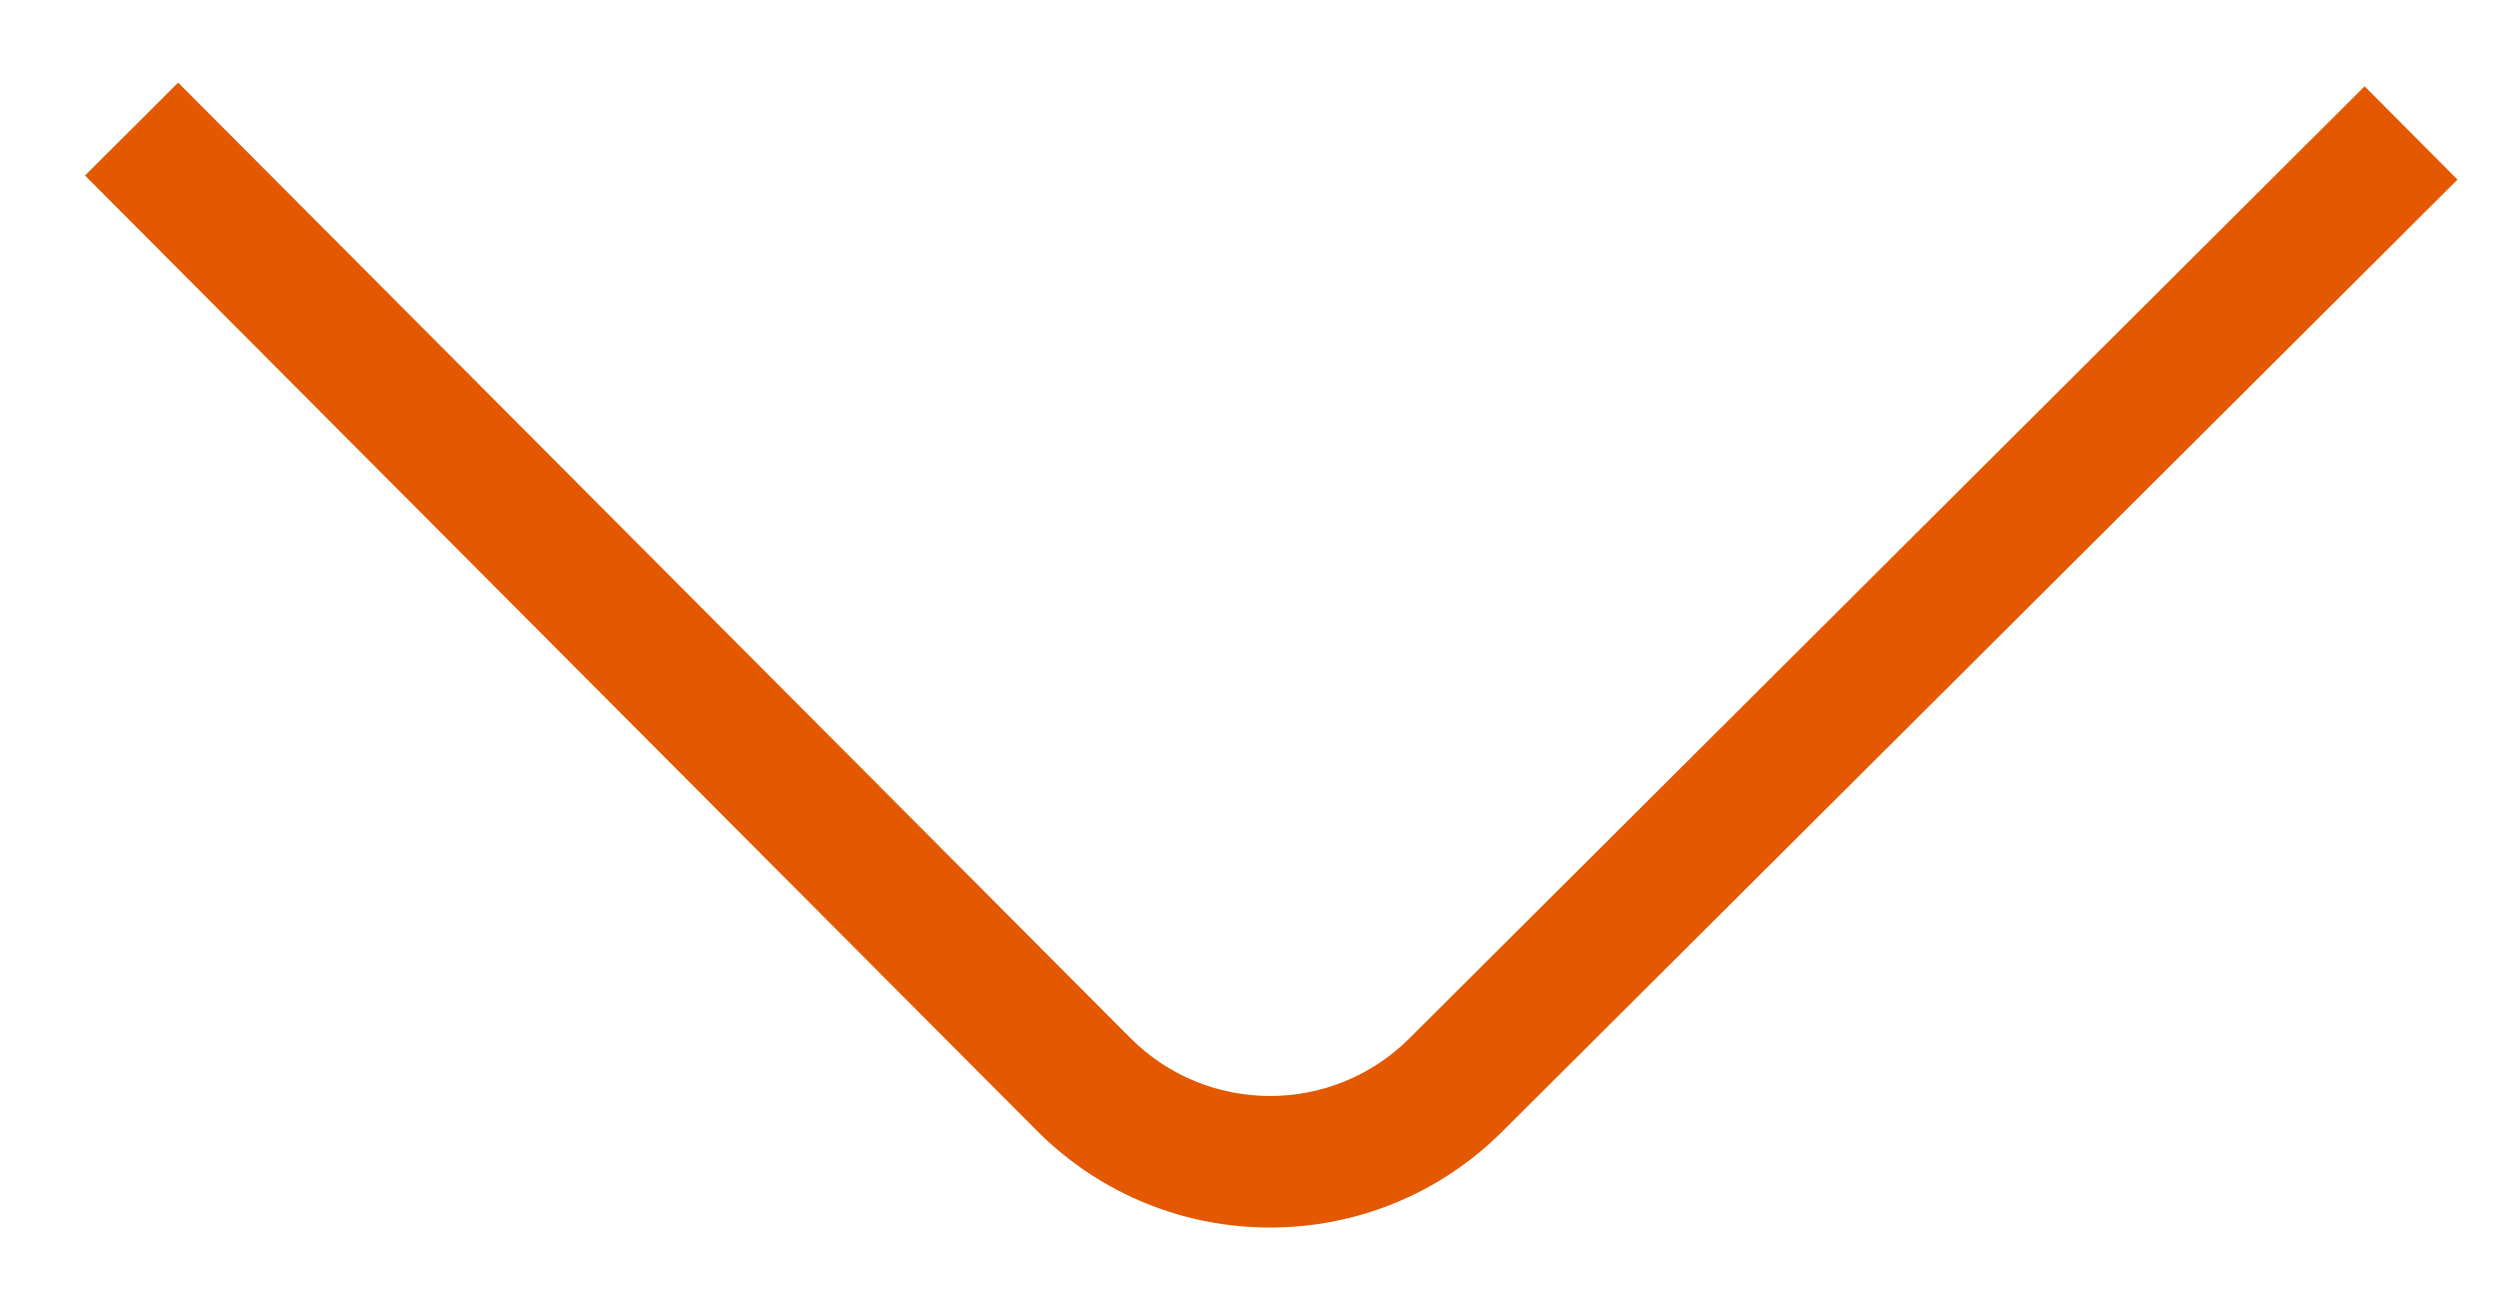
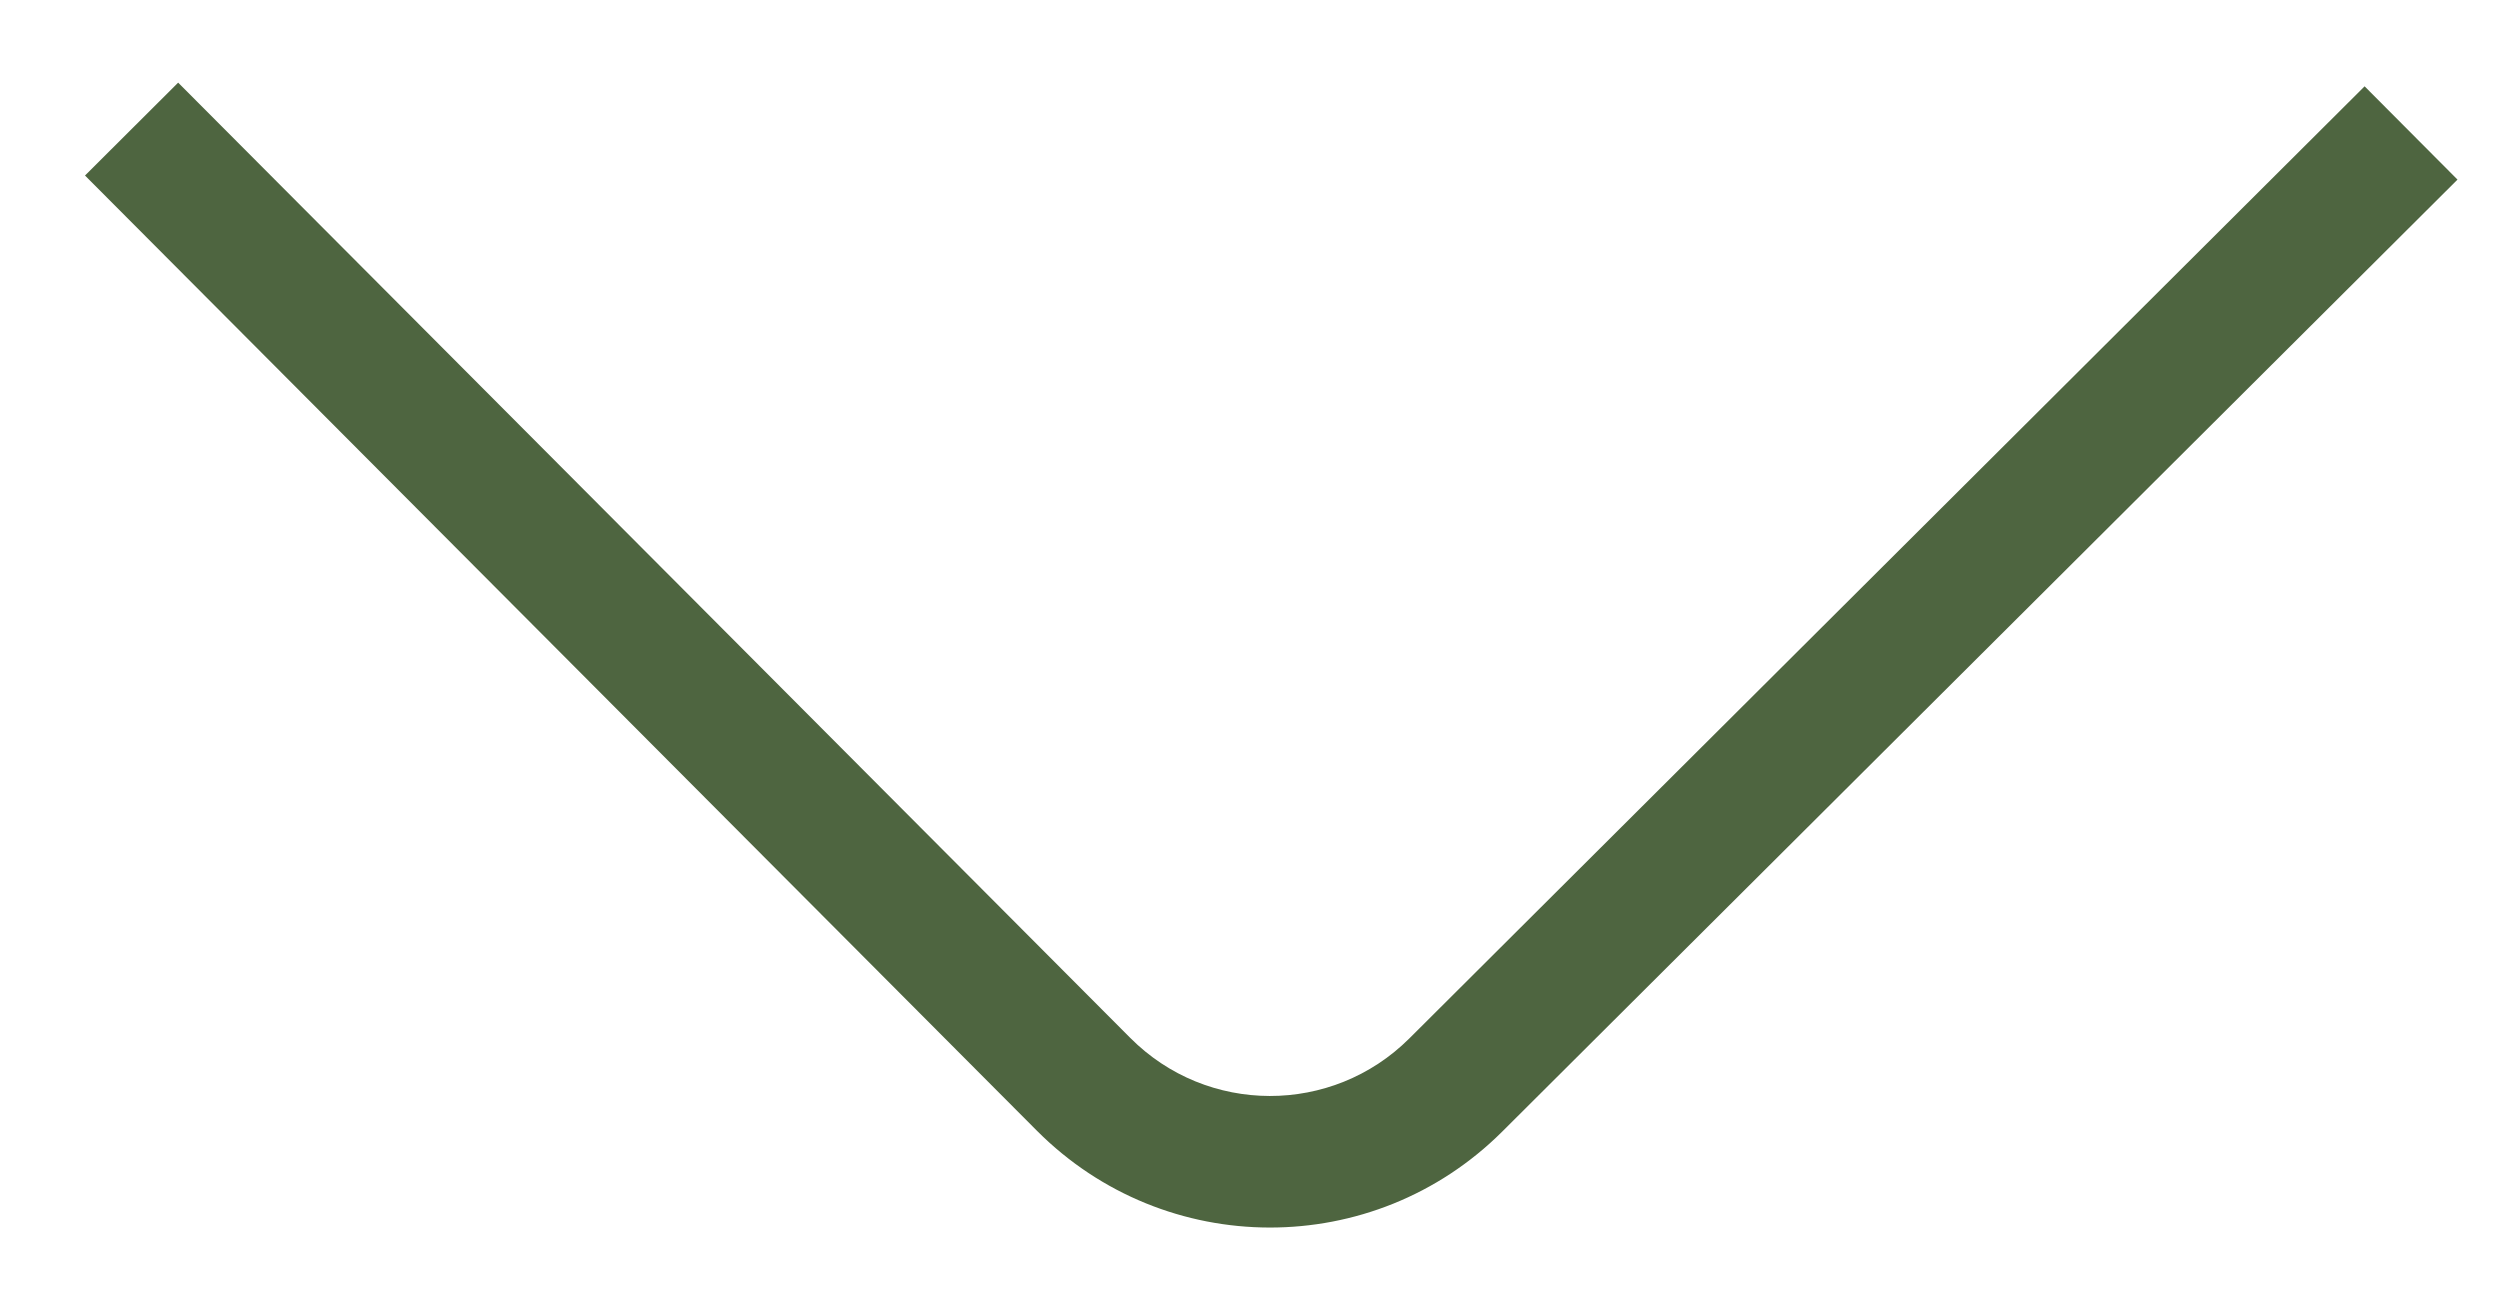
<svg xmlns="http://www.w3.org/2000/svg" width="19" height="10" viewBox="0 0 19 10" fill="none">
-   <path fill-rule="evenodd" clip-rule="evenodd" d="M10.711 7.892L17.971 0.656L18.677 1.365L11.417 8.6C10.439 9.575 8.856 9.572 7.881 8.594L0.646 1.334L1.354 0.628L8.59 7.888C9.174 8.475 10.124 8.477 10.711 7.892Z" fill="#E35800" />
+   <path fill-rule="evenodd" clip-rule="evenodd" d="M10.711 7.892L17.971 0.656L18.677 1.365L11.417 8.6C10.439 9.575 8.856 9.572 7.881 8.594L0.646 1.334L1.354 0.628L8.59 7.888C9.174 8.475 10.124 8.477 10.711 7.892Z" fill="#4e6540" />
</svg>
